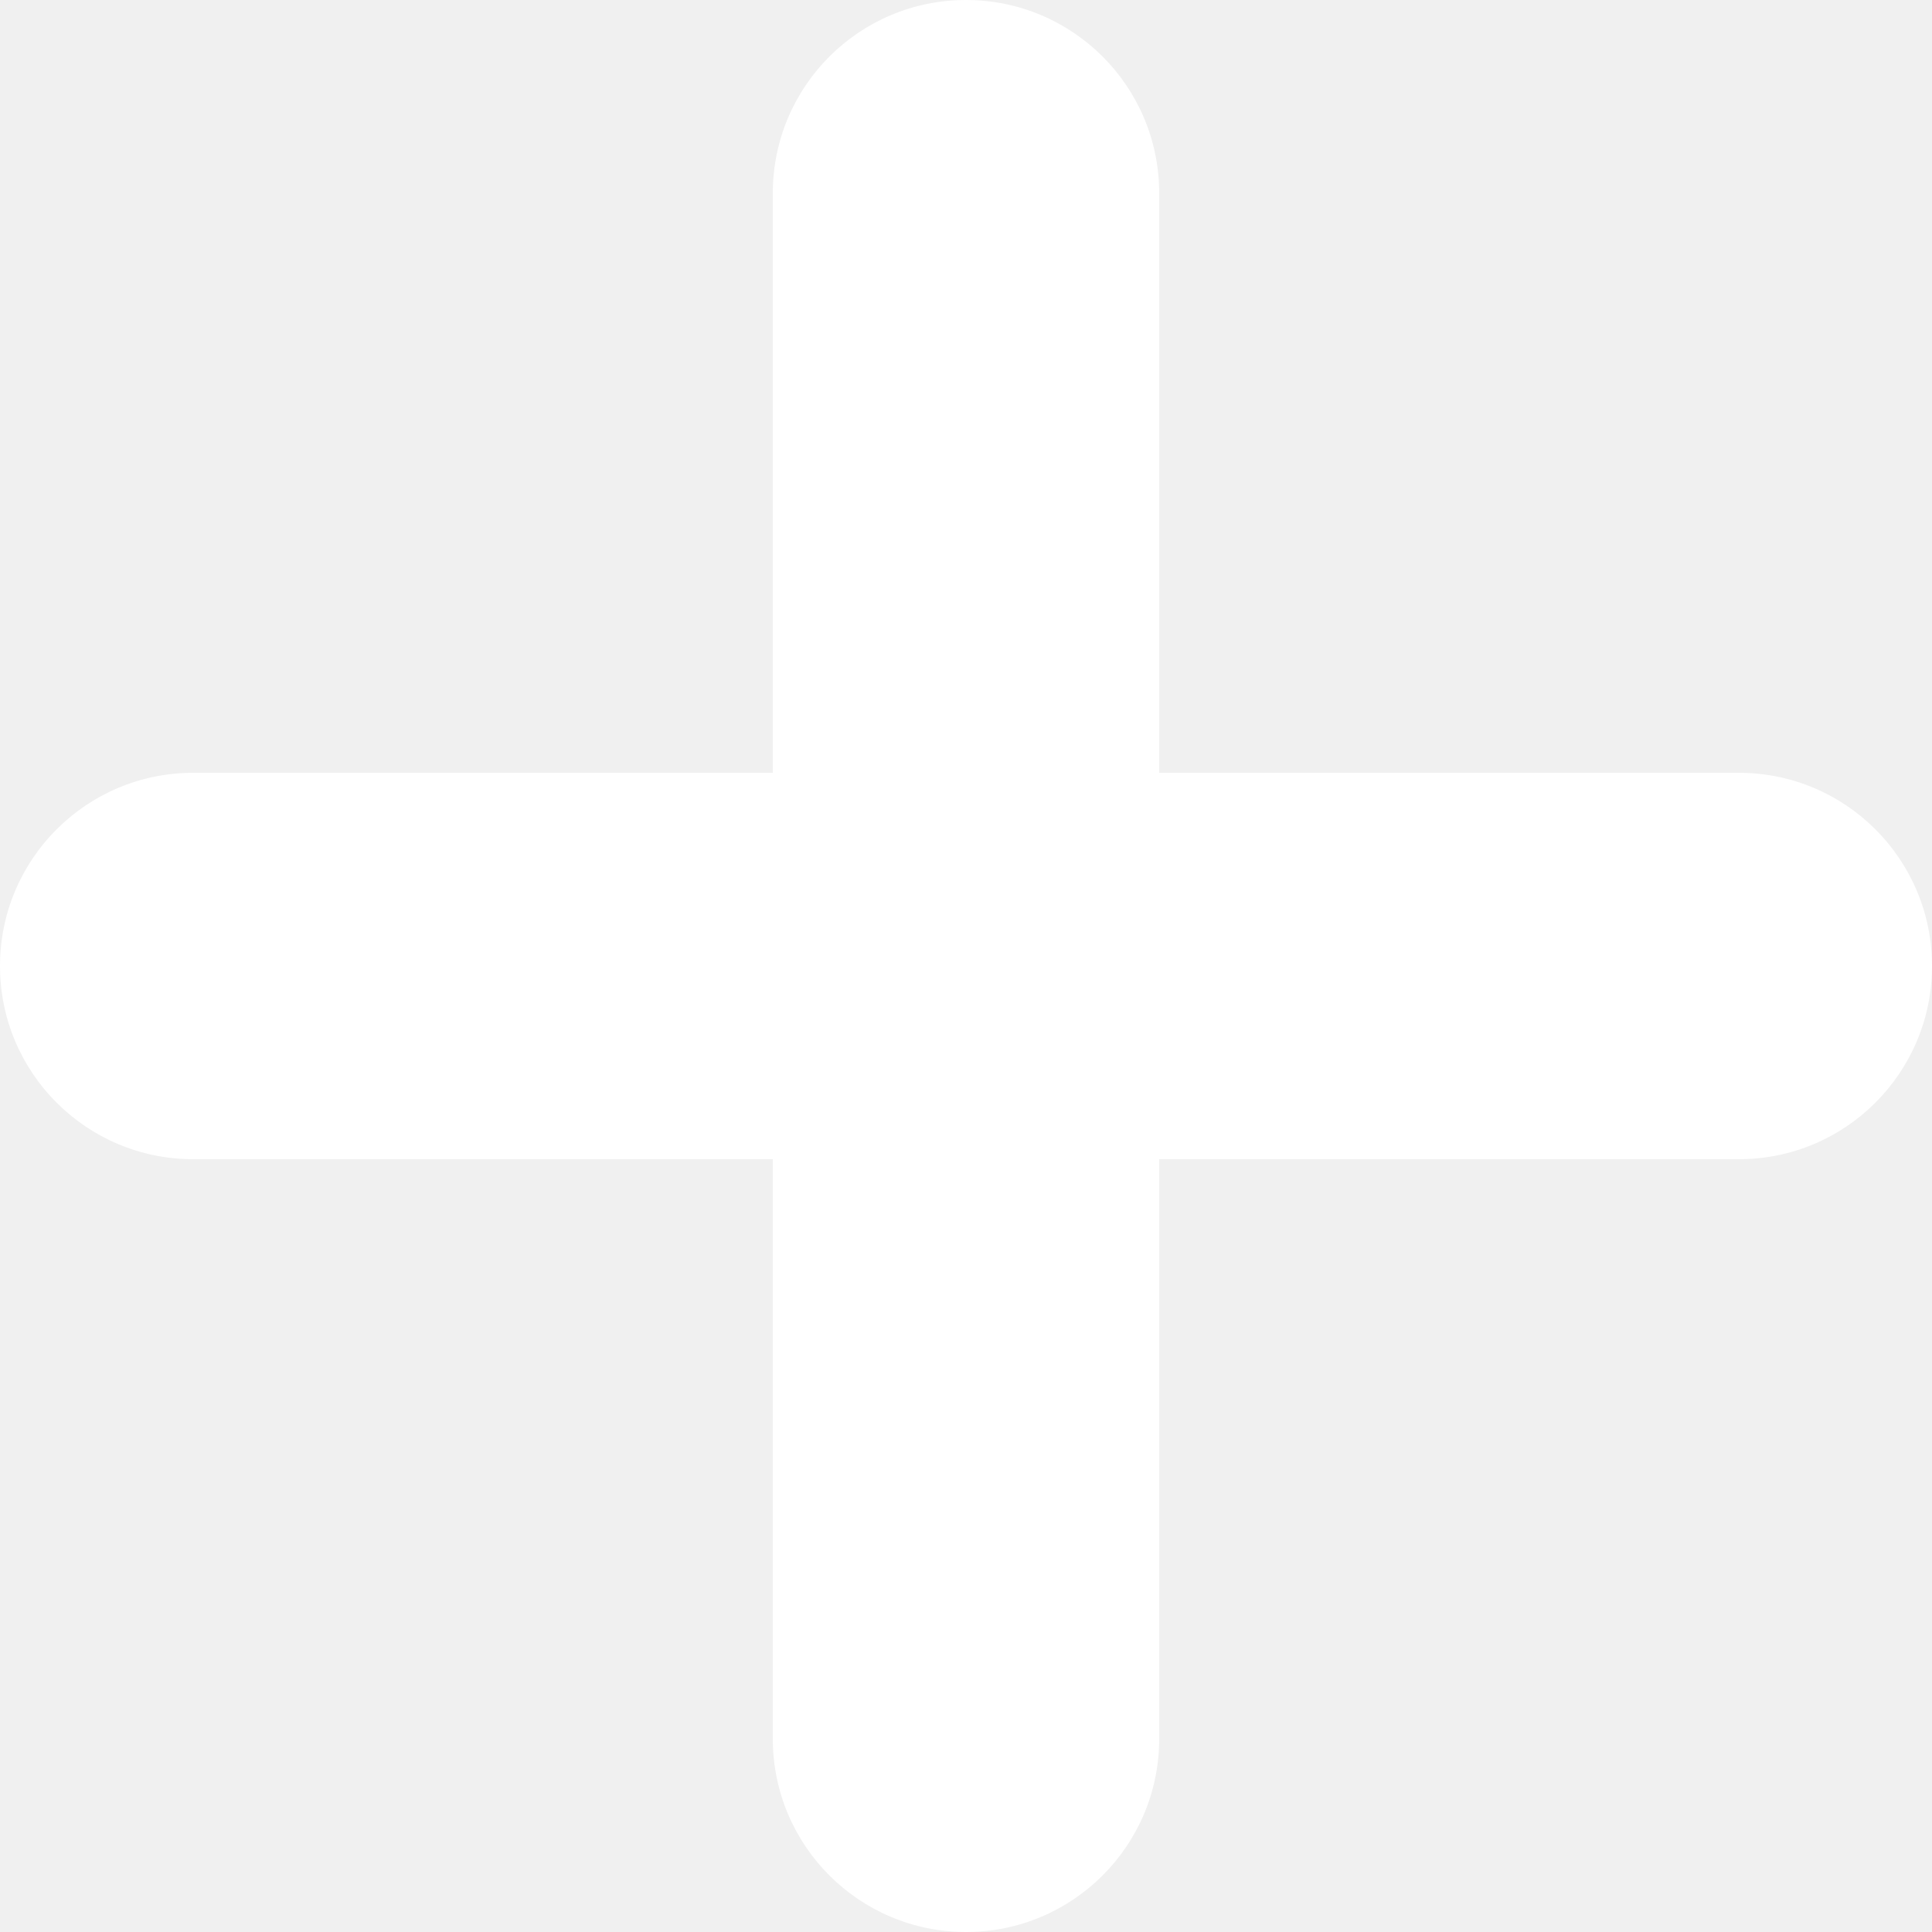
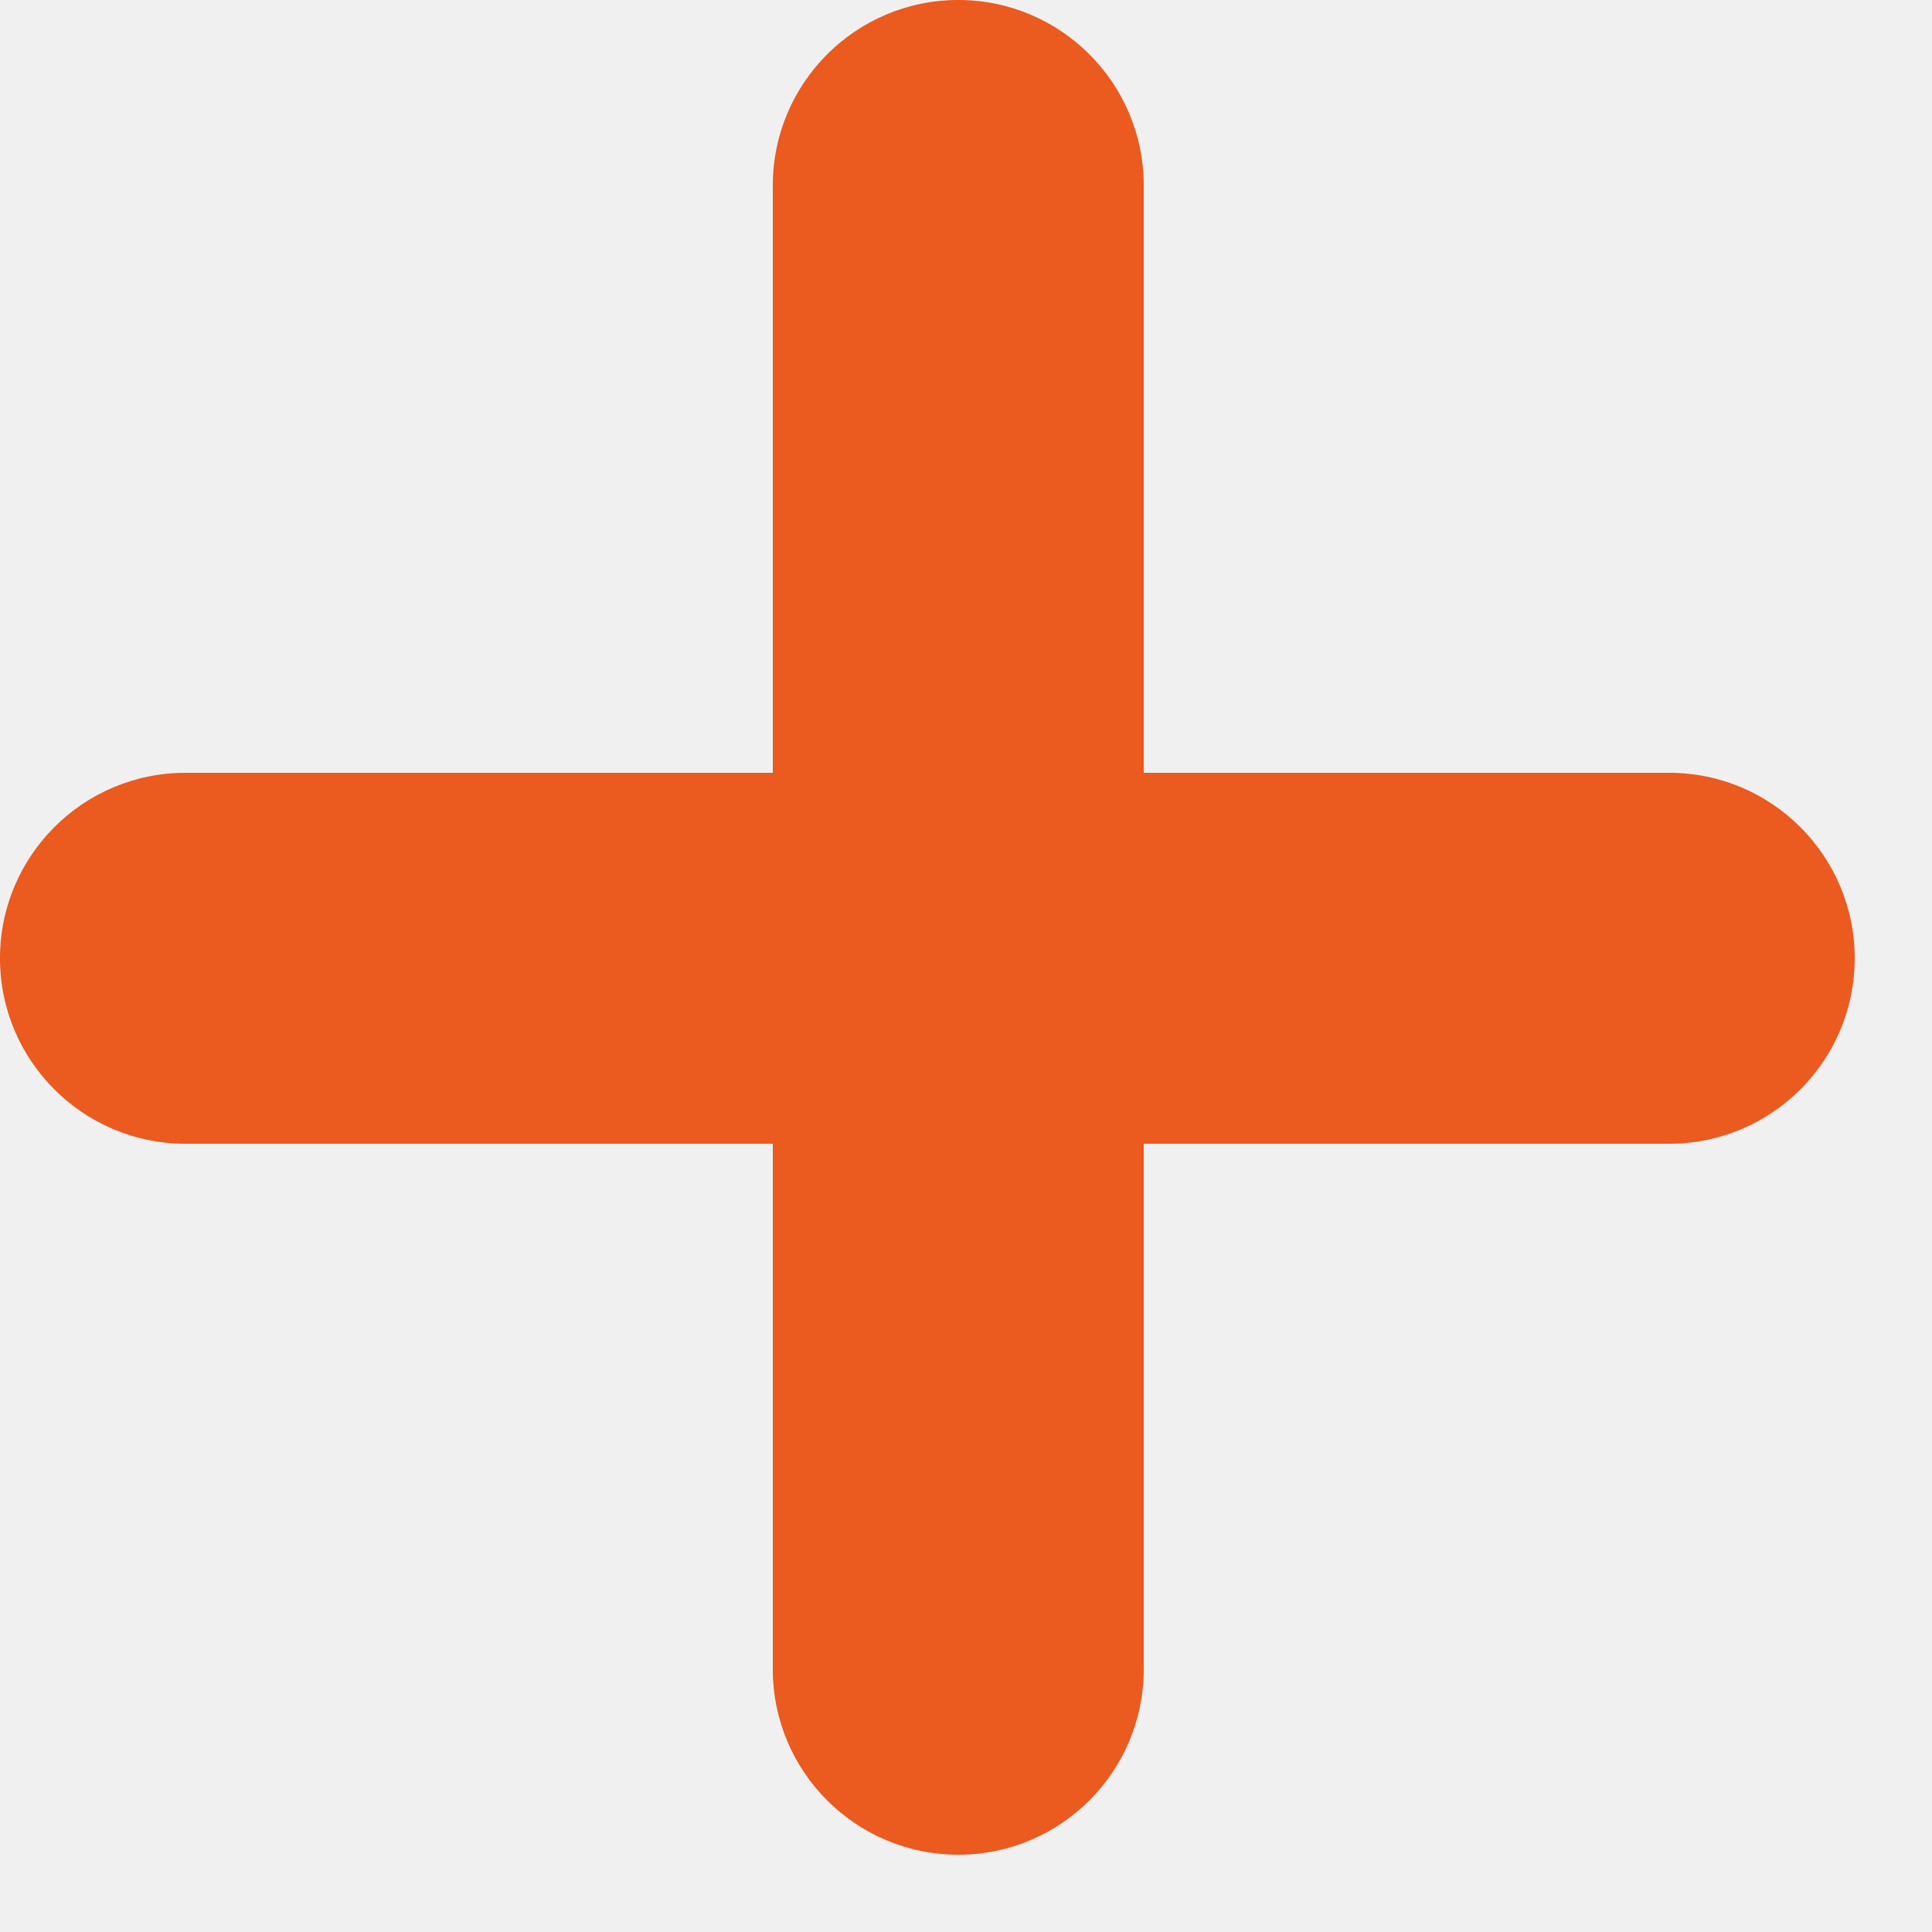
- <svg xmlns="http://www.w3.org/2000/svg" width="12" height="12" viewBox="0 0 12 12" fill="none">
-   <path d="M10.8 4.8H7.2V1.2C7.2 0.537 6.663 0 6 0C5.337 0 4.8 0.537 4.8 1.2V4.8H1.2C0.537 4.8 0 5.337 0 6C0 6.663 0.537 7.2 1.2 7.2H4.8V10.8C4.8 11.463 5.337 12 6 12C6.663 12 7.2 11.463 7.2 10.8V7.2H10.8C11.463 7.2 12 6.663 12 6C12 5.337 11.463 4.8 10.8 4.8Z" fill="white" />
+ <svg xmlns="http://www.w3.org/2000/svg" width="10" height="10" viewBox="0 0 10 10" fill="none">
+   <path d="M5.92 3.84V5.76V8.64C5.92 9.17 5.49 9.6 4.96 9.6C4.43 9.6 4 9.17 4 8.64L4 5.76L4 3.84V0.96C4 0.43 4.43 0 4.96 0C5.49 0 5.92 0.43 5.92 0.96V3.84Z" fill="#EB5A1E" />
+   <path d="M5.76 5.92L3.84 5.92L0.96 5.92C0.43 5.92 -2.29533e-05 5.49 -2.29301e-05 4.96C-2.2907e-05 4.43 0.43 4 0.96 4L3.84 4L5.76 4L8.64 4C9.17 4 9.6 4.43 9.6 4.96C9.6 5.49 9.17 5.92 8.64 5.92L5.76 5.92Z" fill="#EB5A1E" />
</svg>
